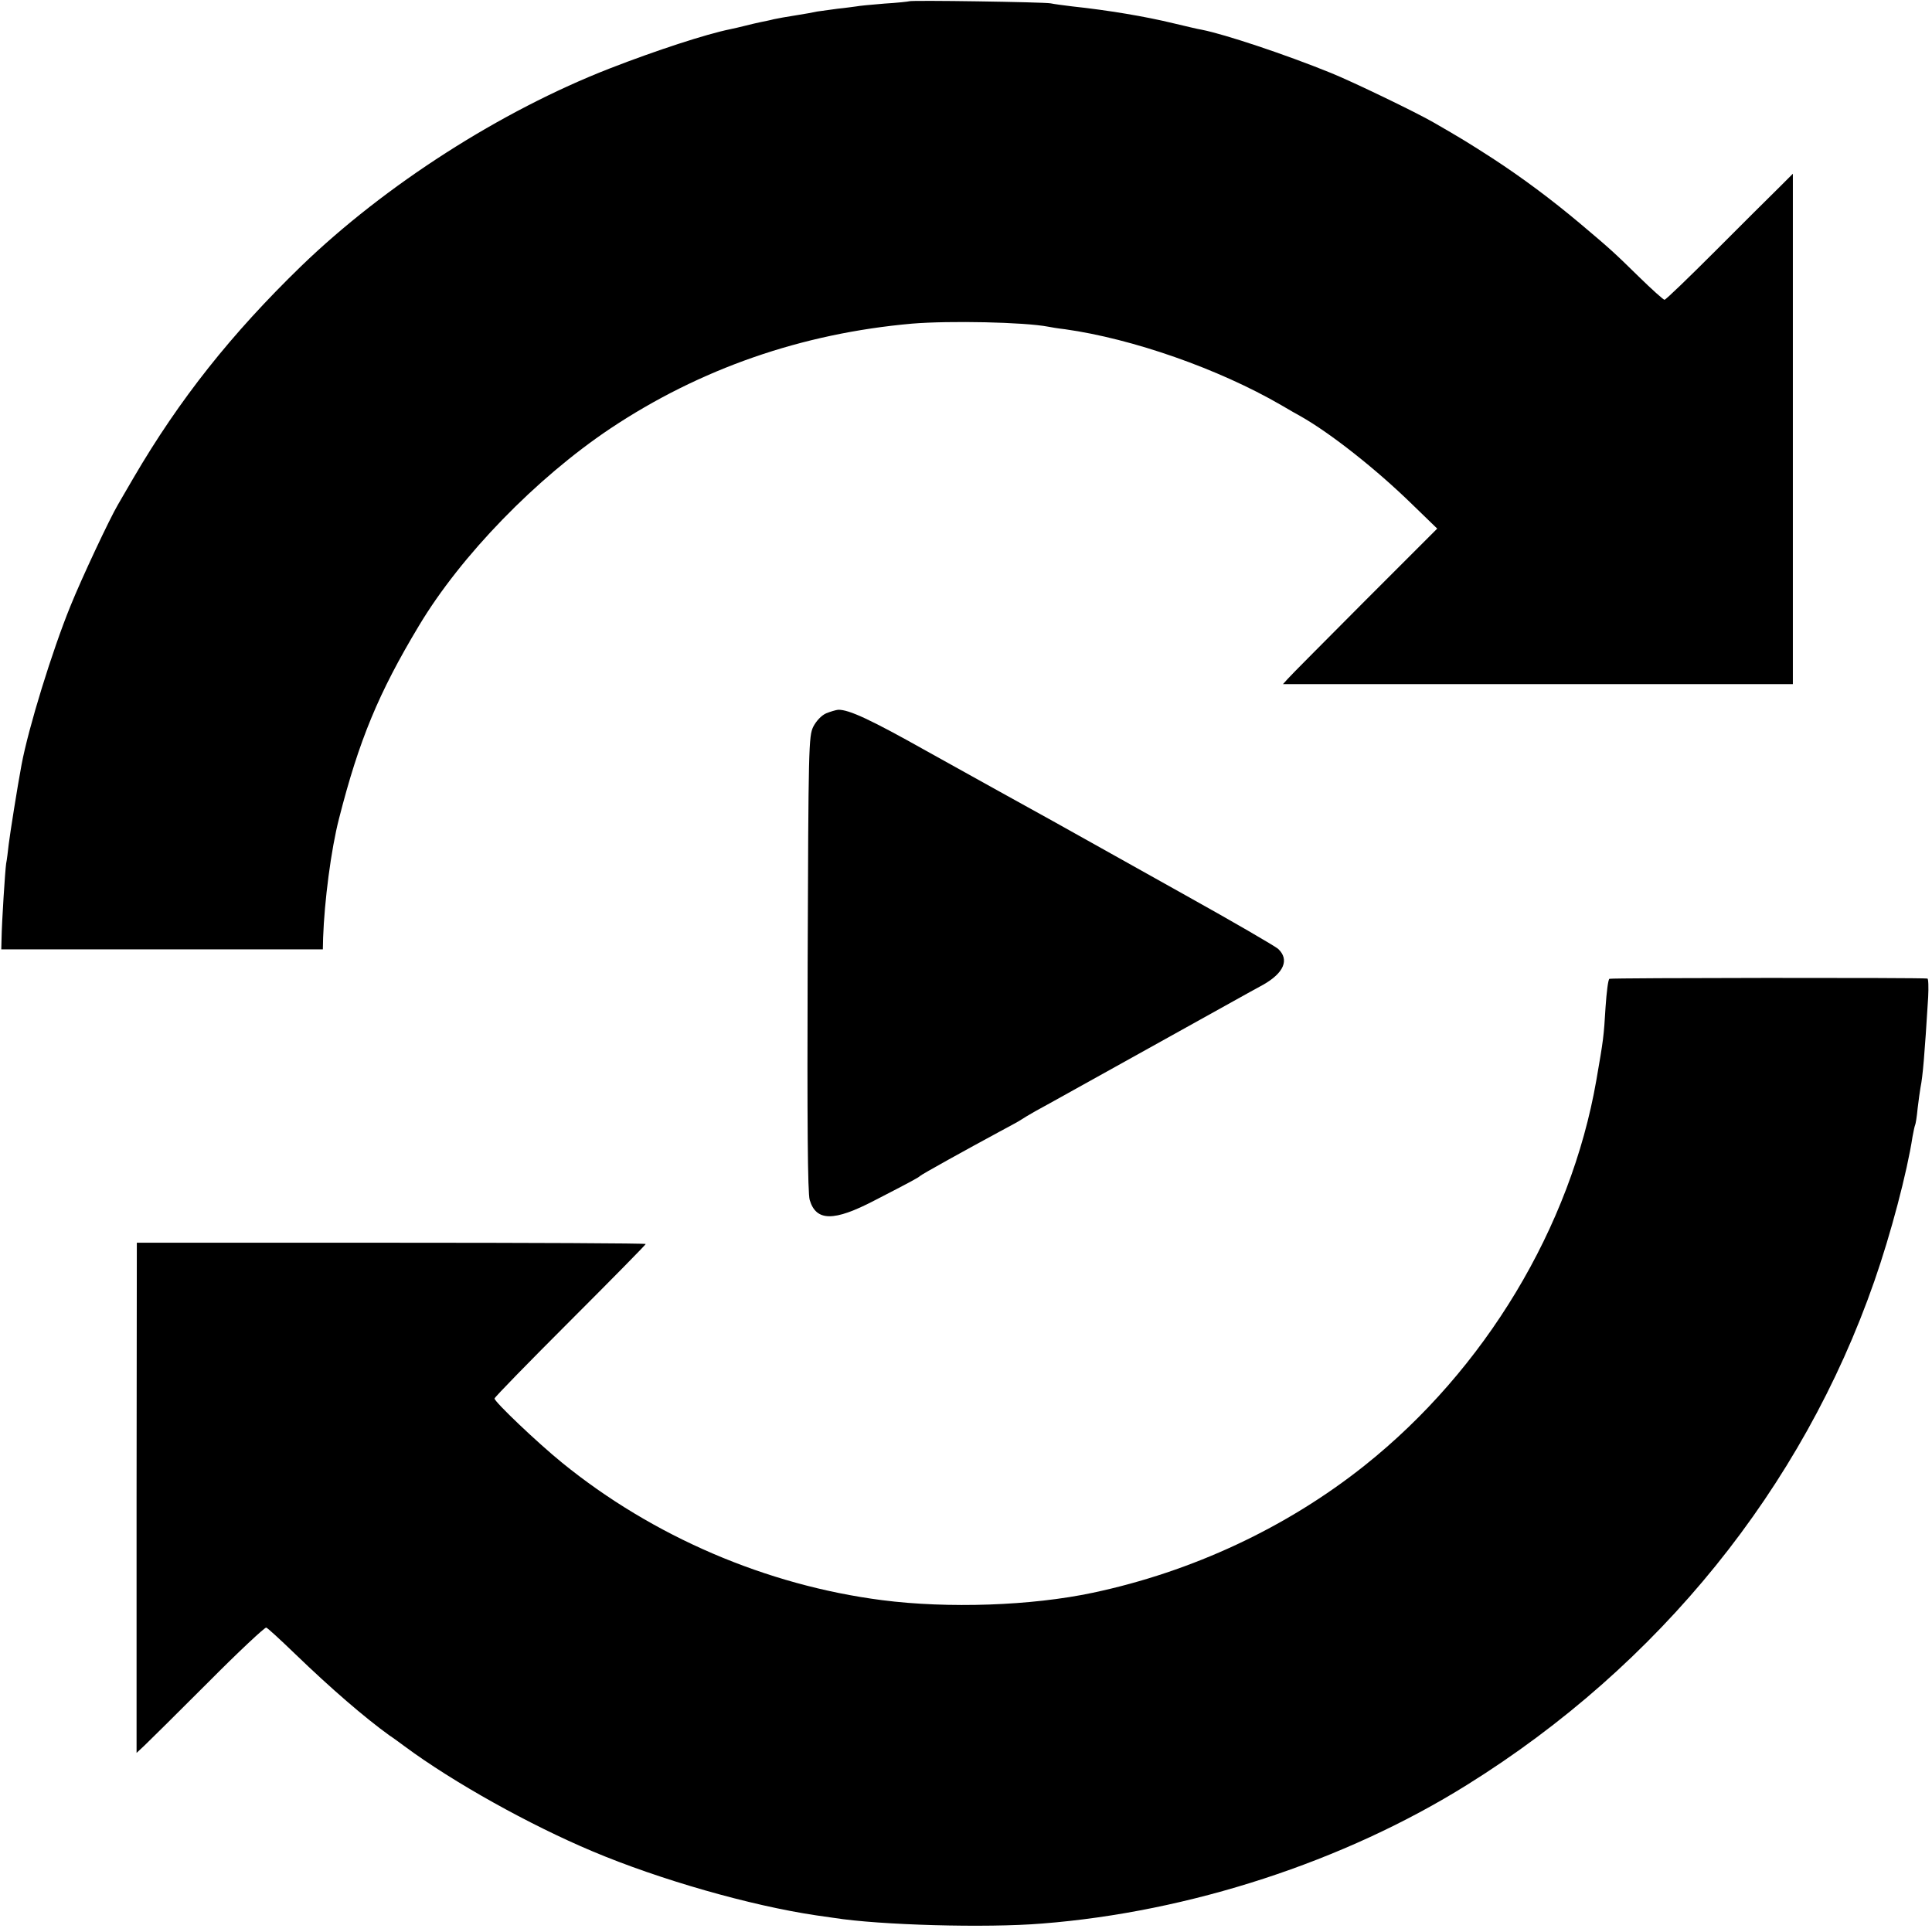
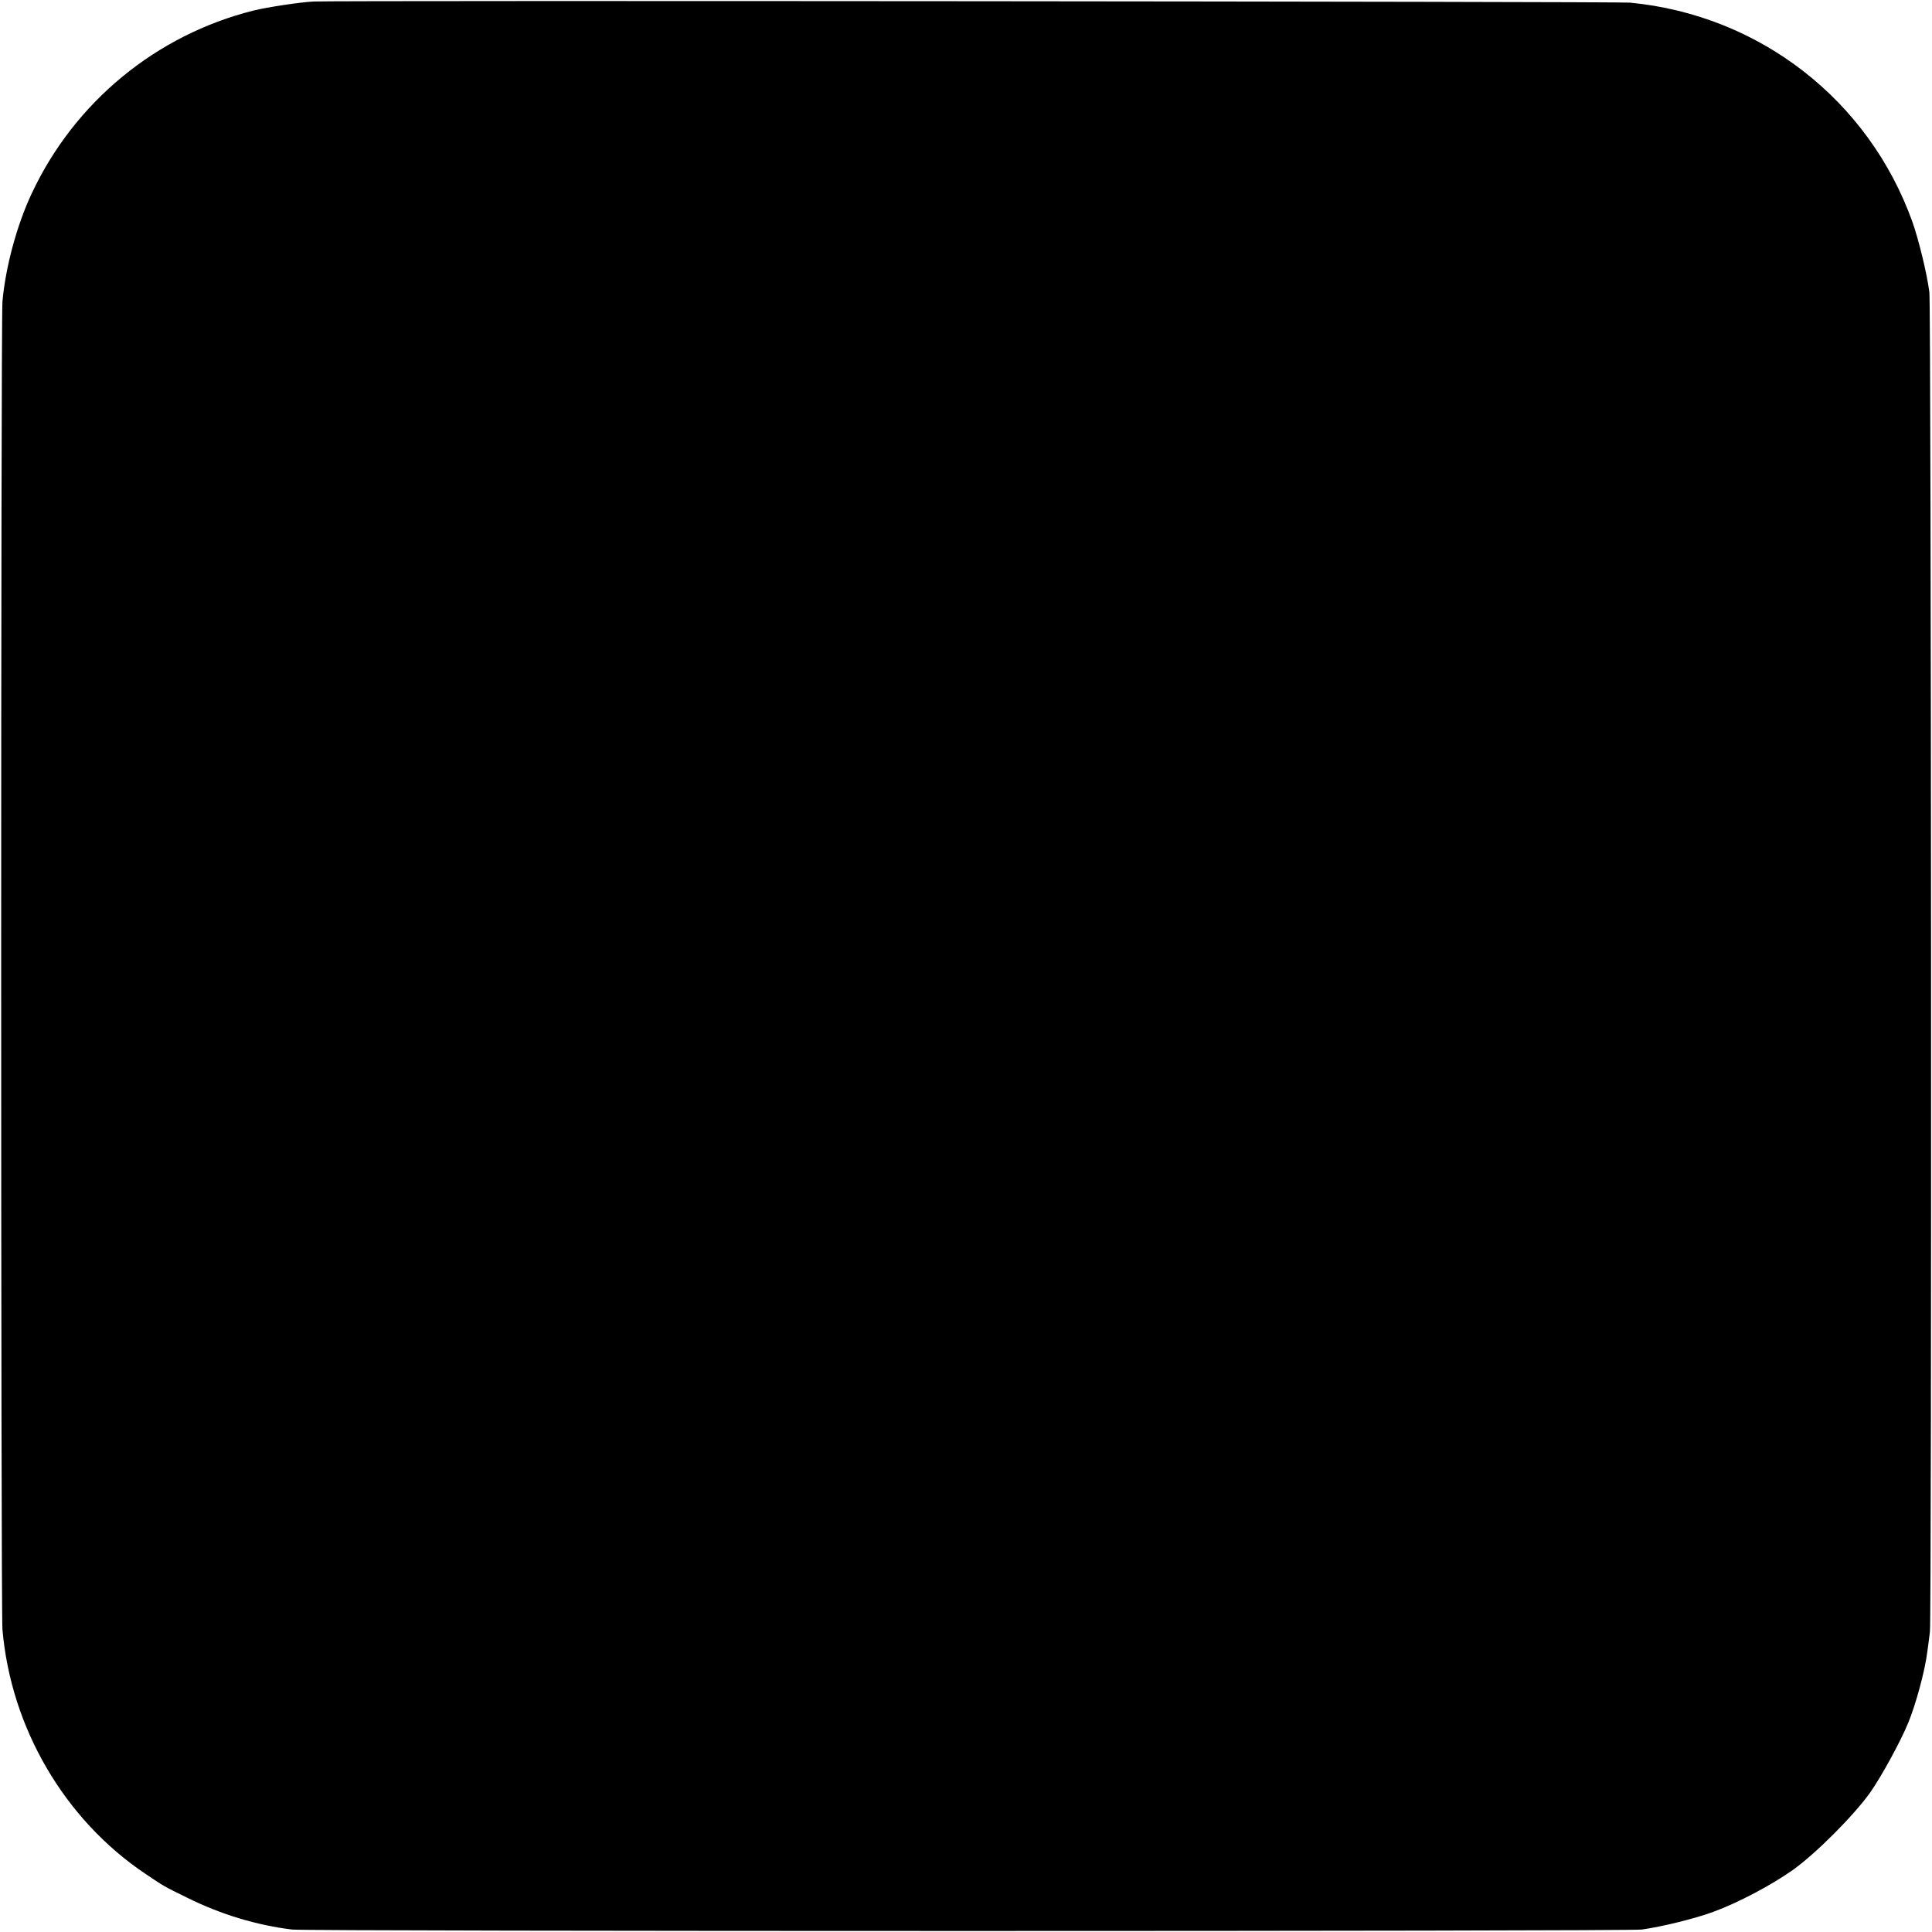
- <svg xmlns="http://www.w3.org/2000/svg" version="1.0" width="754pt" height="754pt" viewBox="0 0 754 754" preserveAspectRatio="xMidYMid meet">
-   <g transform="translate(0,754) scale(0.1,-0.1)" fill="#000000" stroke="none">
-     <path d="M3548 7535 c-2 -1 -45 -6 -96 -9 -51 -4 -101 -9 -110 -11 -9 -1 -42 -6 -73 -9 -31 -4 -67 -9 -80 -11 -13 -3 -51 -10 -84 -15 -33 -5 -71 -12 -85 -15 -14 -4 -36 -8 -50 -11 -14 -3 -41 -9 -60 -14 -19 -5 -46 -11 -60 -14 -94 -19 -290 -83 -470 -153 -426 -166 -877 -455 -1205 -772 -271 -263 -474 -518 -654 -826 -29 -49 -56 -97 -61 -105 -32 -54 -141 -286 -185 -395 -71 -174 -164 -475 -191 -620 -16 -85 -45 -269 -50 -310 -3 -27 -7 -61 -10 -75 -4 -27 -17 -228 -18 -295 l-1 -40 628 0 627 0 1 45 c5 143 31 345 62 465 78 306 154 490 312 753 164 274 458 576 746 769 351 234 748 372 1179 410 146 12 437 6 531 -12 9 -2 39 -7 66 -10 263 -37 598 -154 843 -296 30 -18 64 -37 75 -43 117 -66 297 -208 437 -345 l97 -94 -282 -282 c-155 -156 -291 -292 -301 -304 l-19 -21 995 0 995 0 0 996 0 996 -54 -54 c-30 -29 -141 -140 -246 -245 -106 -106 -196 -193 -201 -193 -4 0 -49 40 -100 90 -98 96 -110 107 -231 209 -111 93 -222 176 -340 253 -90 58 -122 78 -230 140 -67 39 -316 159 -400 193 -177 72 -414 151 -505 169 -14 2 -63 14 -110 25 -111 27 -255 51 -395 66 -33 4 -71 9 -85 12 -26 5 -547 13 -552 8z" />
-     <path d="M3224 4756 c-18 -8 -38 -29 -50 -52 -18 -37 -19 -75 -22 -924 -2 -622 0 -896 8 -923 25 -84 94 -85 253 -2 140 72 171 89 177 95 5 6 184 105 310 173 41 22 80 43 85 47 6 4 30 19 55 33 25 13 225 125 445 247 220 122 420 234 445 247 81 46 103 98 58 140 -13 11 -176 106 -363 210 -187 105 -419 234 -515 288 -96 53 -193 107 -215 119 -22 12 -148 82 -279 155 -219 123 -303 162 -345 161 -9 -1 -30 -7 -47 -14z" />
-     <path d="M6281 3720 c-5 -3 -11 -52 -15 -110 -7 -116 -8 -125 -36 -286 -100 -574 -435 -1130 -905 -1504 -304 -242 -673 -414 -1060 -496 -240 -51 -565 -62 -822 -29 -451 58 -895 248 -1250 537 -96 78 -263 237 -263 250 0 5 133 141 295 303 162 162 295 297 295 300 0 3 -447 5 -993 5 l-993 0 -1 -995 0 -996 30 28 c16 15 128 126 248 246 120 121 223 217 228 215 5 -1 56 -48 113 -103 141 -136 271 -248 368 -318 14 -9 41 -29 60 -43 189 -140 487 -306 732 -409 263 -111 617 -212 873 -250 22 -3 54 -8 70 -10 176 -28 593 -40 812 -22 575 45 1179 242 1658 541 750 467 1309 1159 1590 1966 64 183 128 426 149 564 4 21 8 41 10 45 2 3 7 33 10 66 4 33 9 69 11 80 9 44 16 125 30 353 2 39 1 73 -3 73 -23 4 -1235 3 -1241 -1z" />
+ <svg xmlns="http://www.w3.org/2000/svg" version="1.0" width="1025pt" height="1025pt" viewBox="0 0 1025 1025" preserveAspectRatio="xMidYMid meet">
+   <g transform="translate(0,1025) scale(0.1,-0.1)" fill="#000000" stroke="none">
+     <path d="M1665 10242 c-69 -3 -248 -30 -320 -48 -516 -129 -949 -485 -1176 -969 -80 -169 -140 -394 -156 -575 -9 -108 -9 -6938 0 -7045 45 -522 329 -1008 758 -1296 98 -66 95 -65 224 -128 175 -87 366 -145 555 -168 84 -10 7087 -10 7160 0 108 15 286 59 380 94 131 48 307 141 420 221 122 86 326 291 412 412 59 84 160 268 202 370 40 97 89 277 101 376 4 27 10 75 14 107 10 73 7 7033 -3 7107 -13 100 -56 276 -90 373 -232 647 -811 1097 -1498 1163 -63 6 -6871 12 -6983 6z" />
  </g>
</svg>
